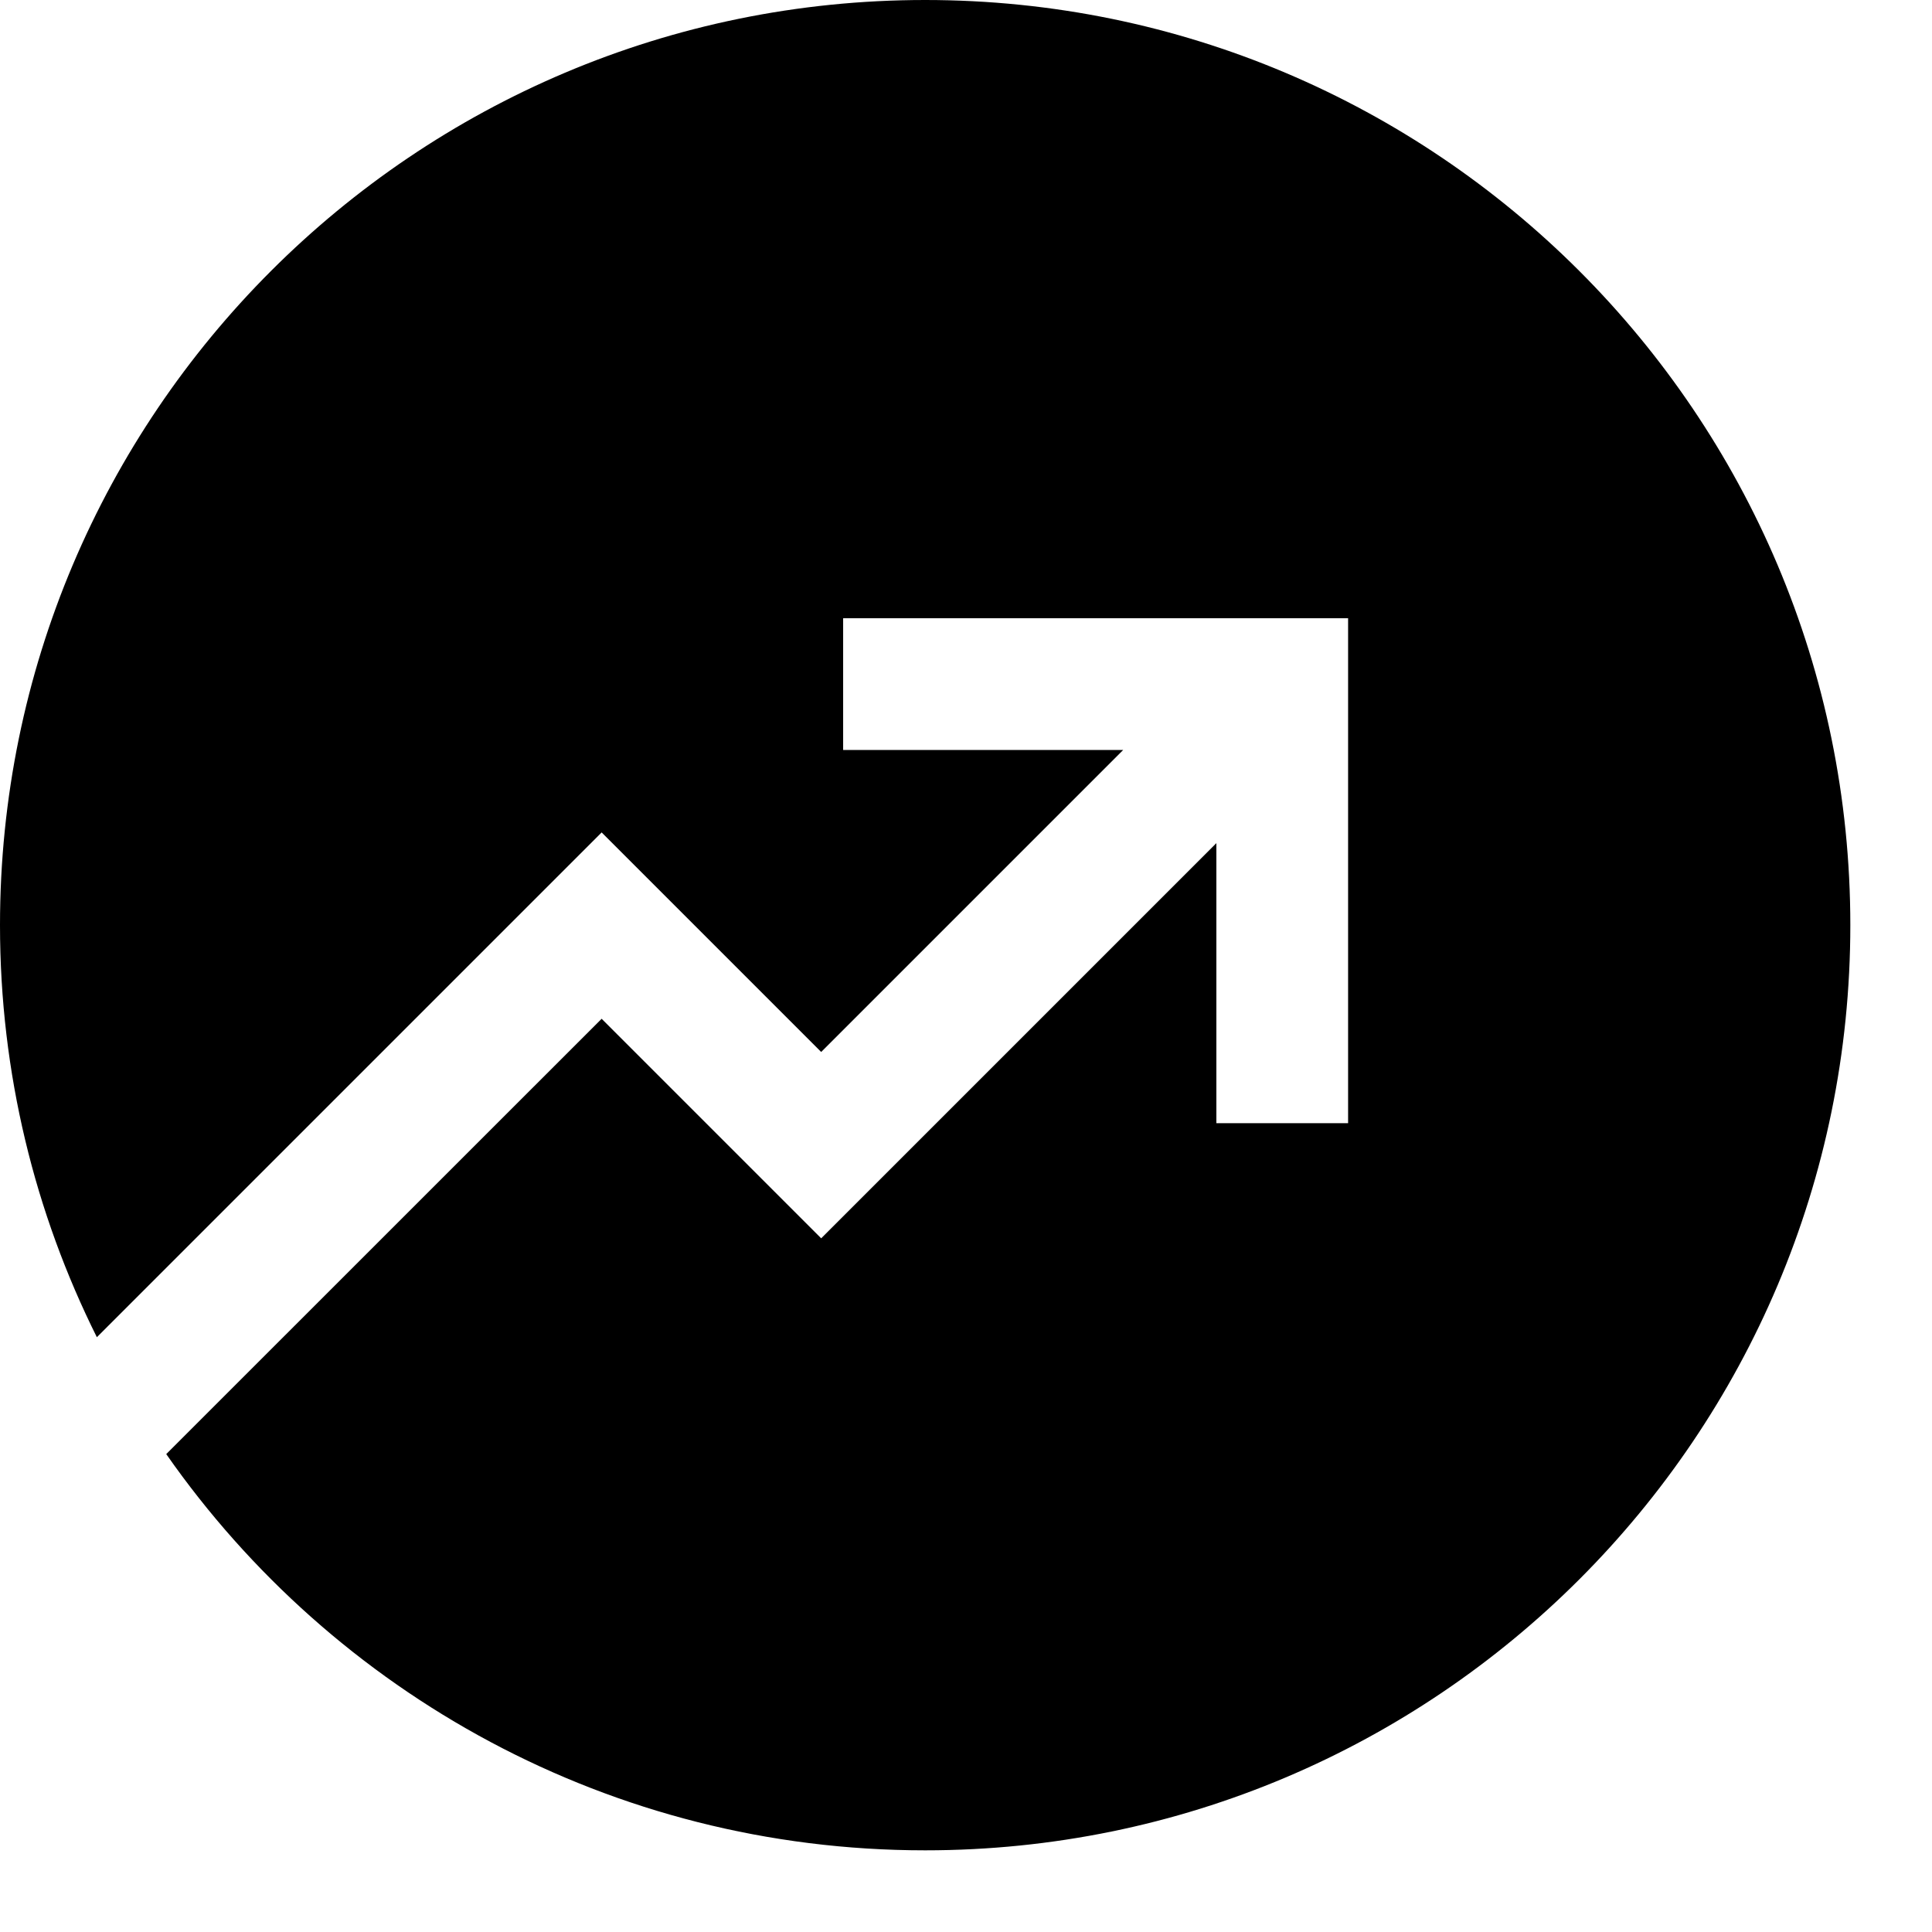
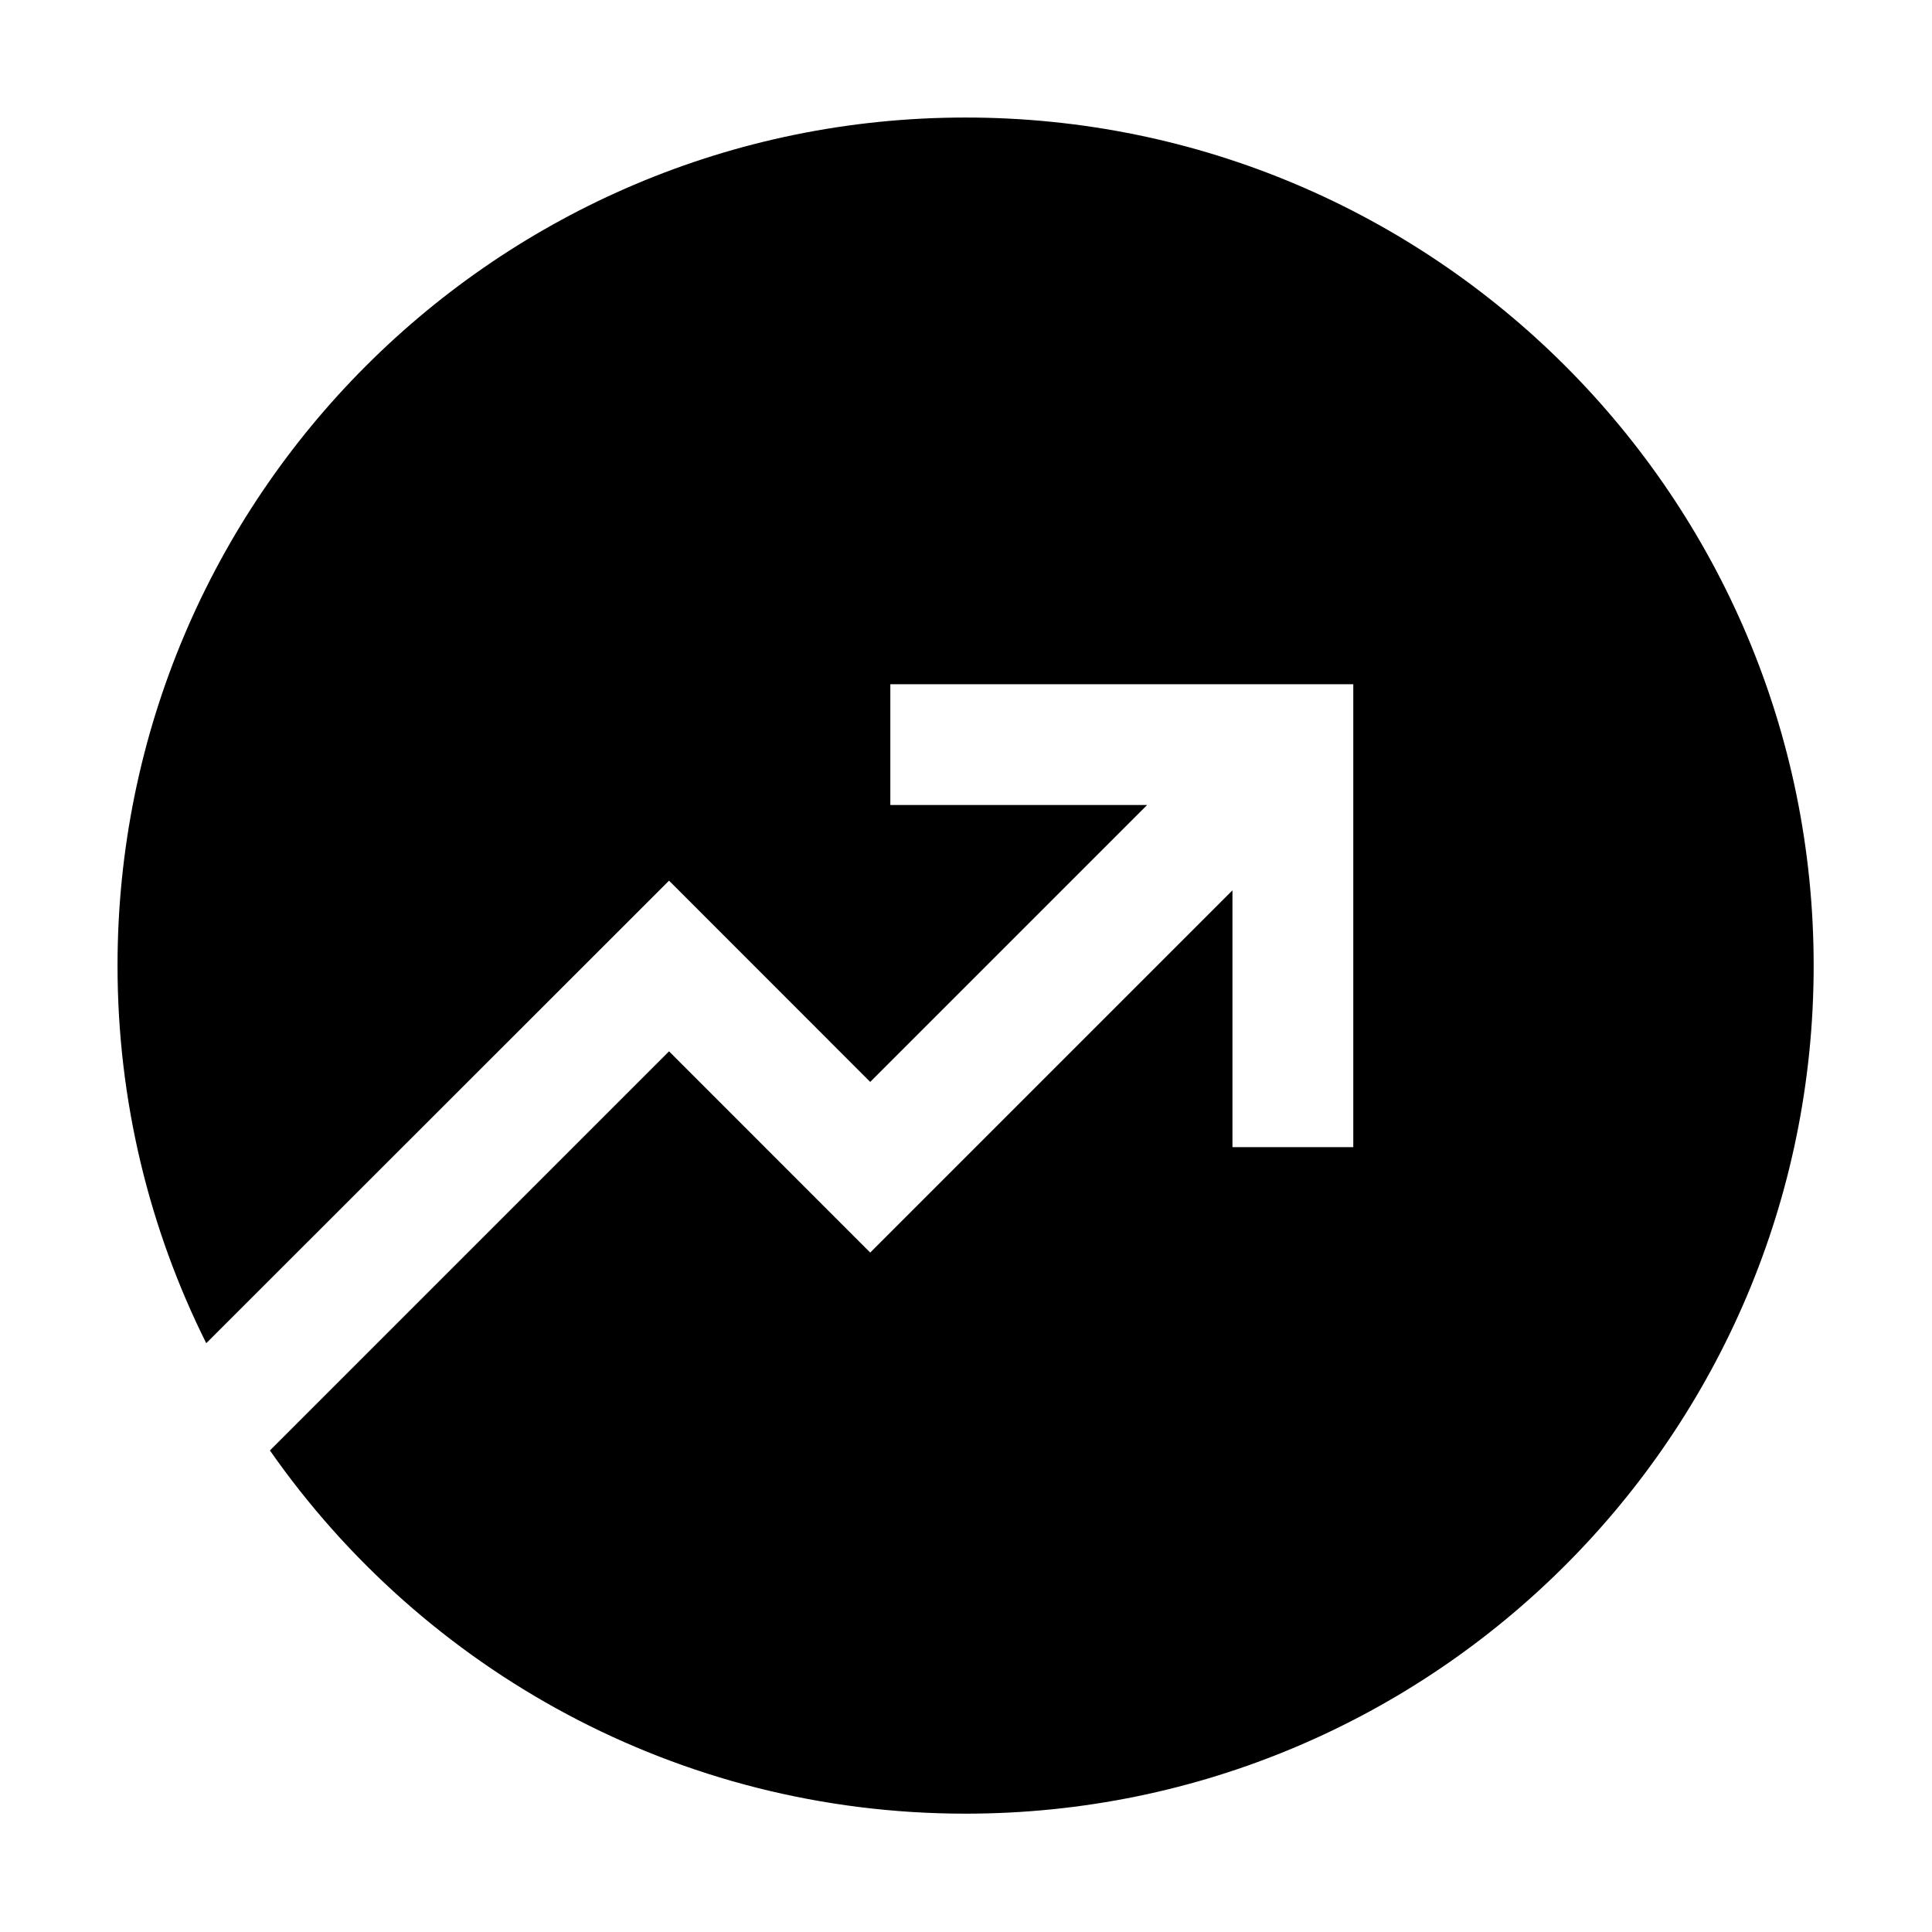
- <svg xmlns="http://www.w3.org/2000/svg" width="22" height="22" viewBox="0 0 22 22" fill="none">
-   <path d="M10.535 0C16.353 8.47619e-05 21.07 4.717 21.07 10.535C21.07 16.353 16.353 21.07 10.535 21.07C6.957 21.07 3.797 19.285 1.893 16.558L6.851 11.601L9.351 14.101L13.851 9.601V12.79H15.351V7.04H9.601V8.54H12.79L9.351 11.979L6.851 9.479L1.103 15.227C0.398 13.813 2.45619e-05 12.221 0 10.535C0 4.717 4.717 0 10.535 0Z" fill="currentColor" />
+ <svg xmlns="http://www.w3.org/2000/svg" width="24" height="24" viewBox="0 0 24 24" fill="none">
+   <path d="M11.995 1.46C17.813 1.46 22.53 6.177 22.53 11.995C22.53 17.813 17.813 22.53 11.995 22.53C8.417 22.53 5.257 20.745 3.353 18.018L8.311 13.06L10.81 15.56L15.31 11.06V14.25H16.811V8.5H11.06V10H14.25L10.81 13.44L8.311 10.94L2.562 16.686C1.858 15.274 1.46 13.681 1.46 11.995C1.46 6.177 6.177 1.46 11.995 1.46Z" fill="currentColor" />
</svg>
